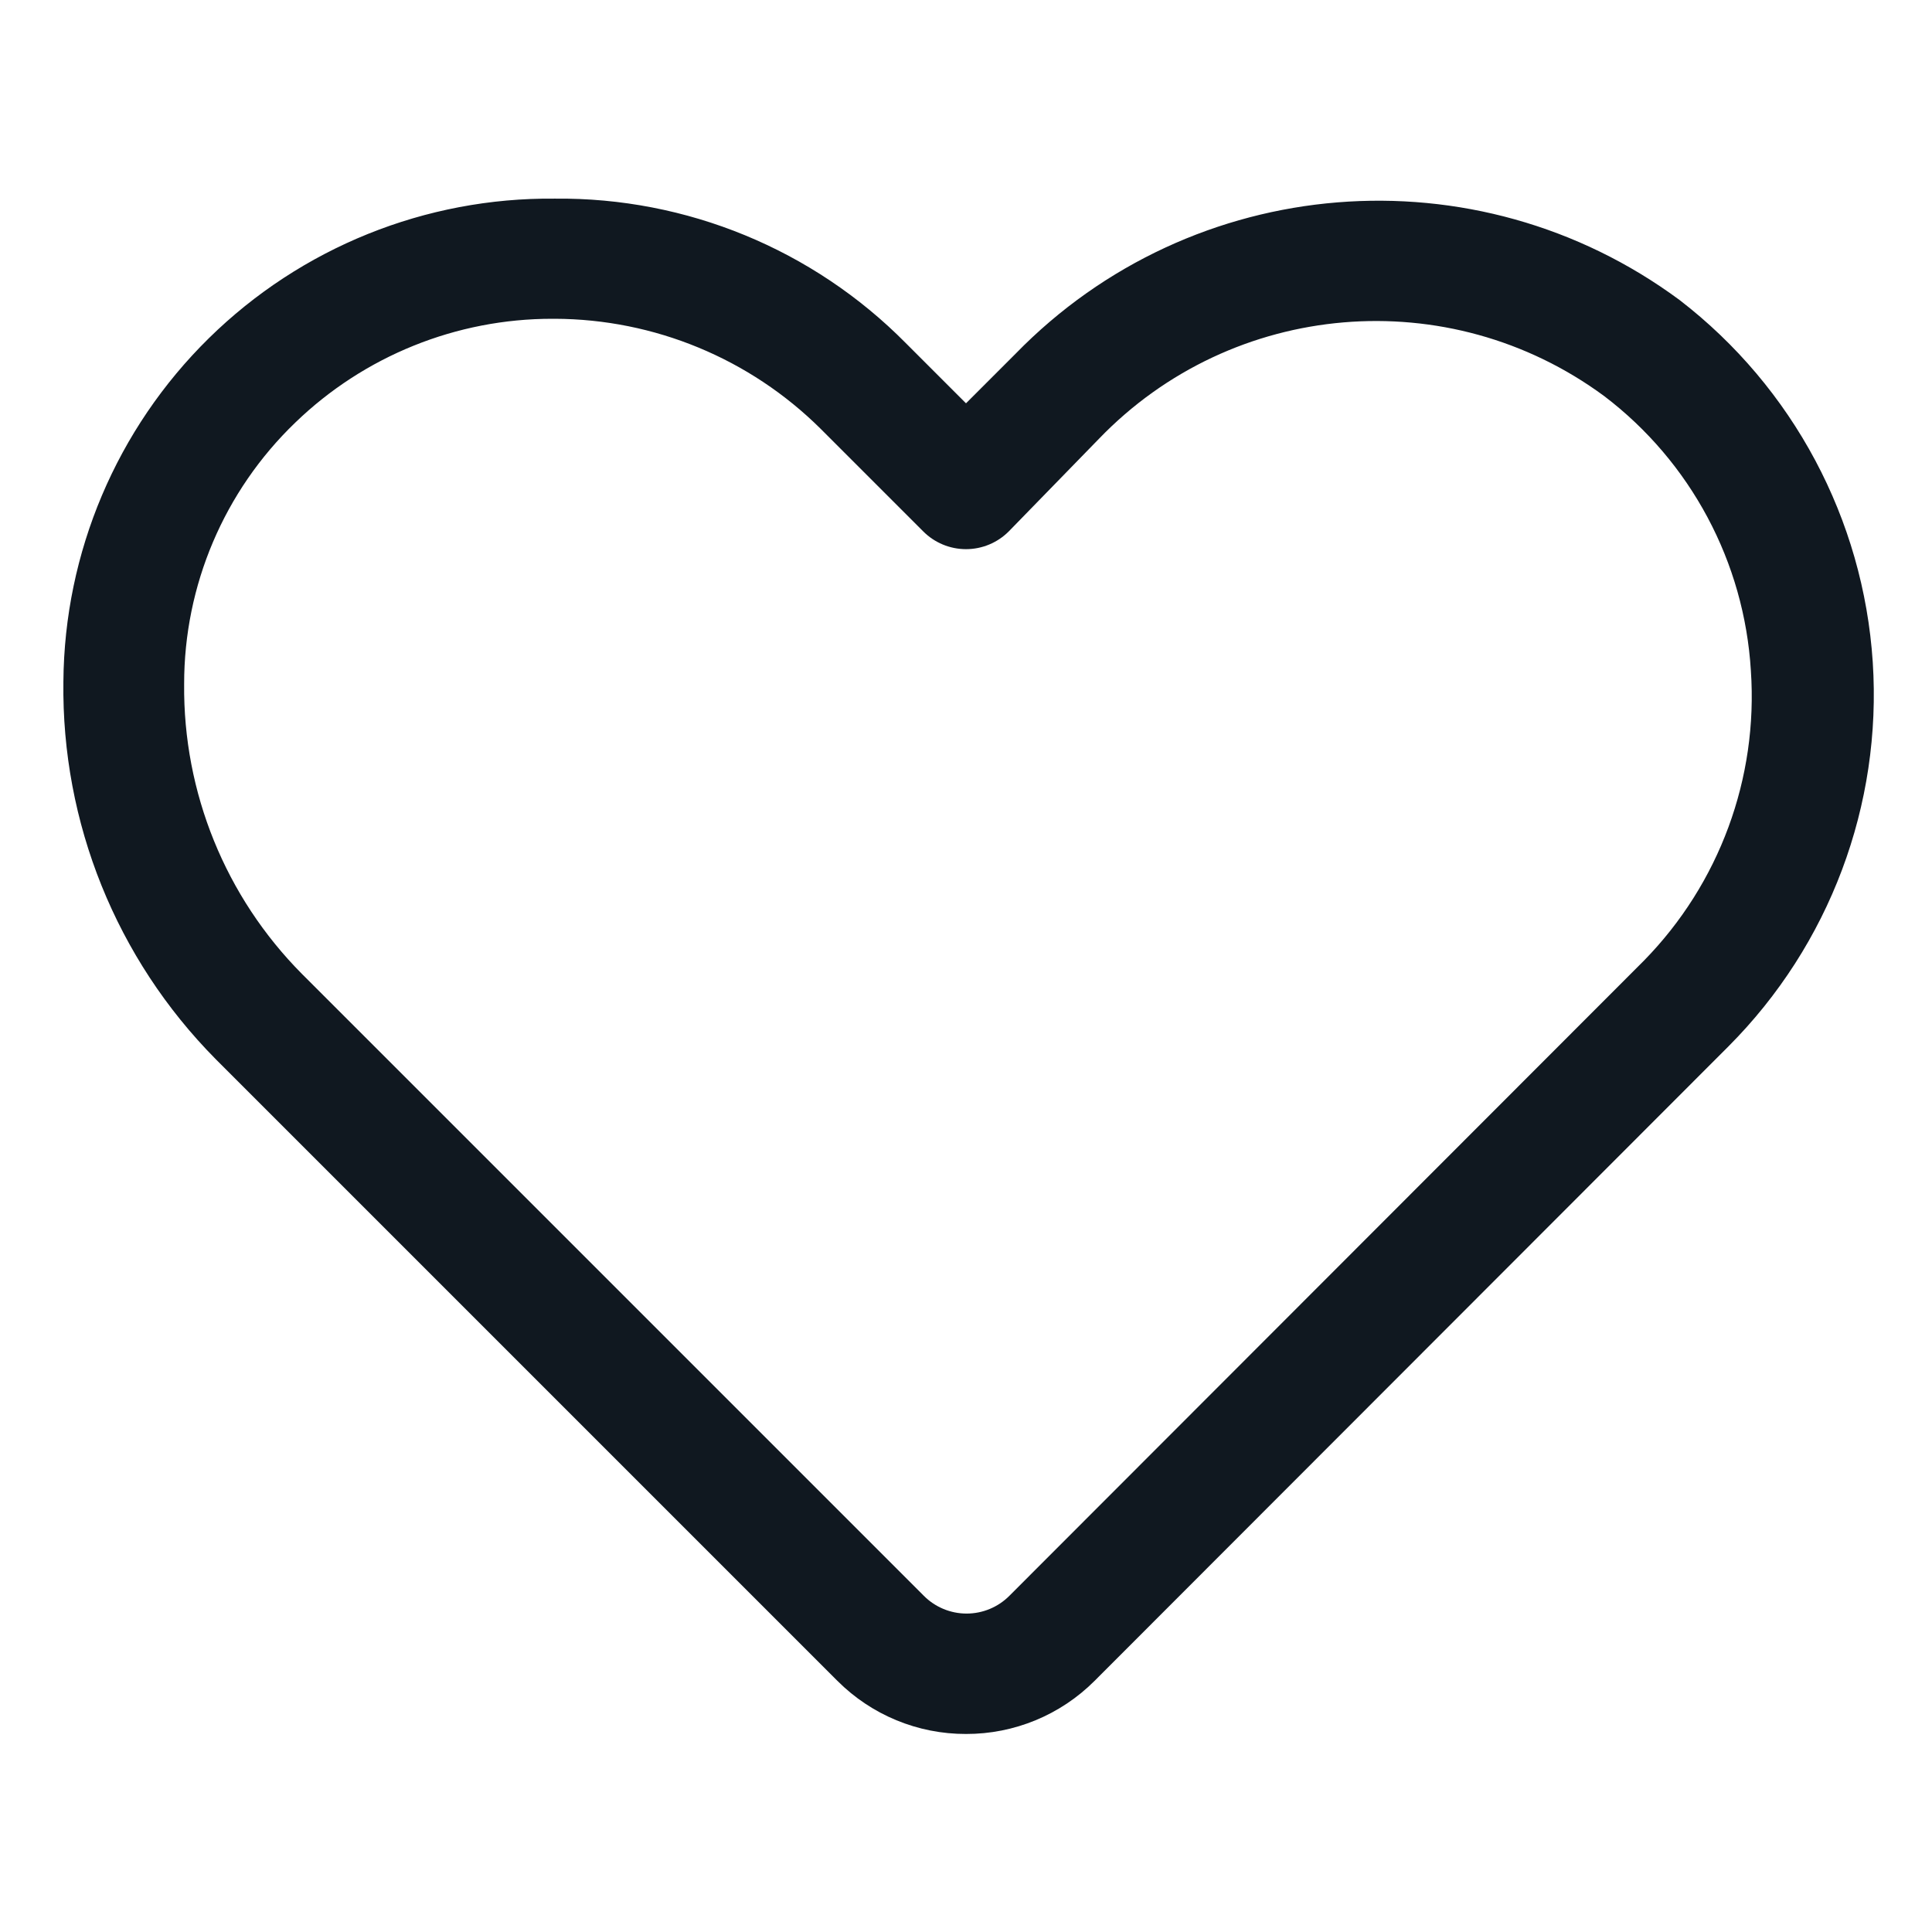
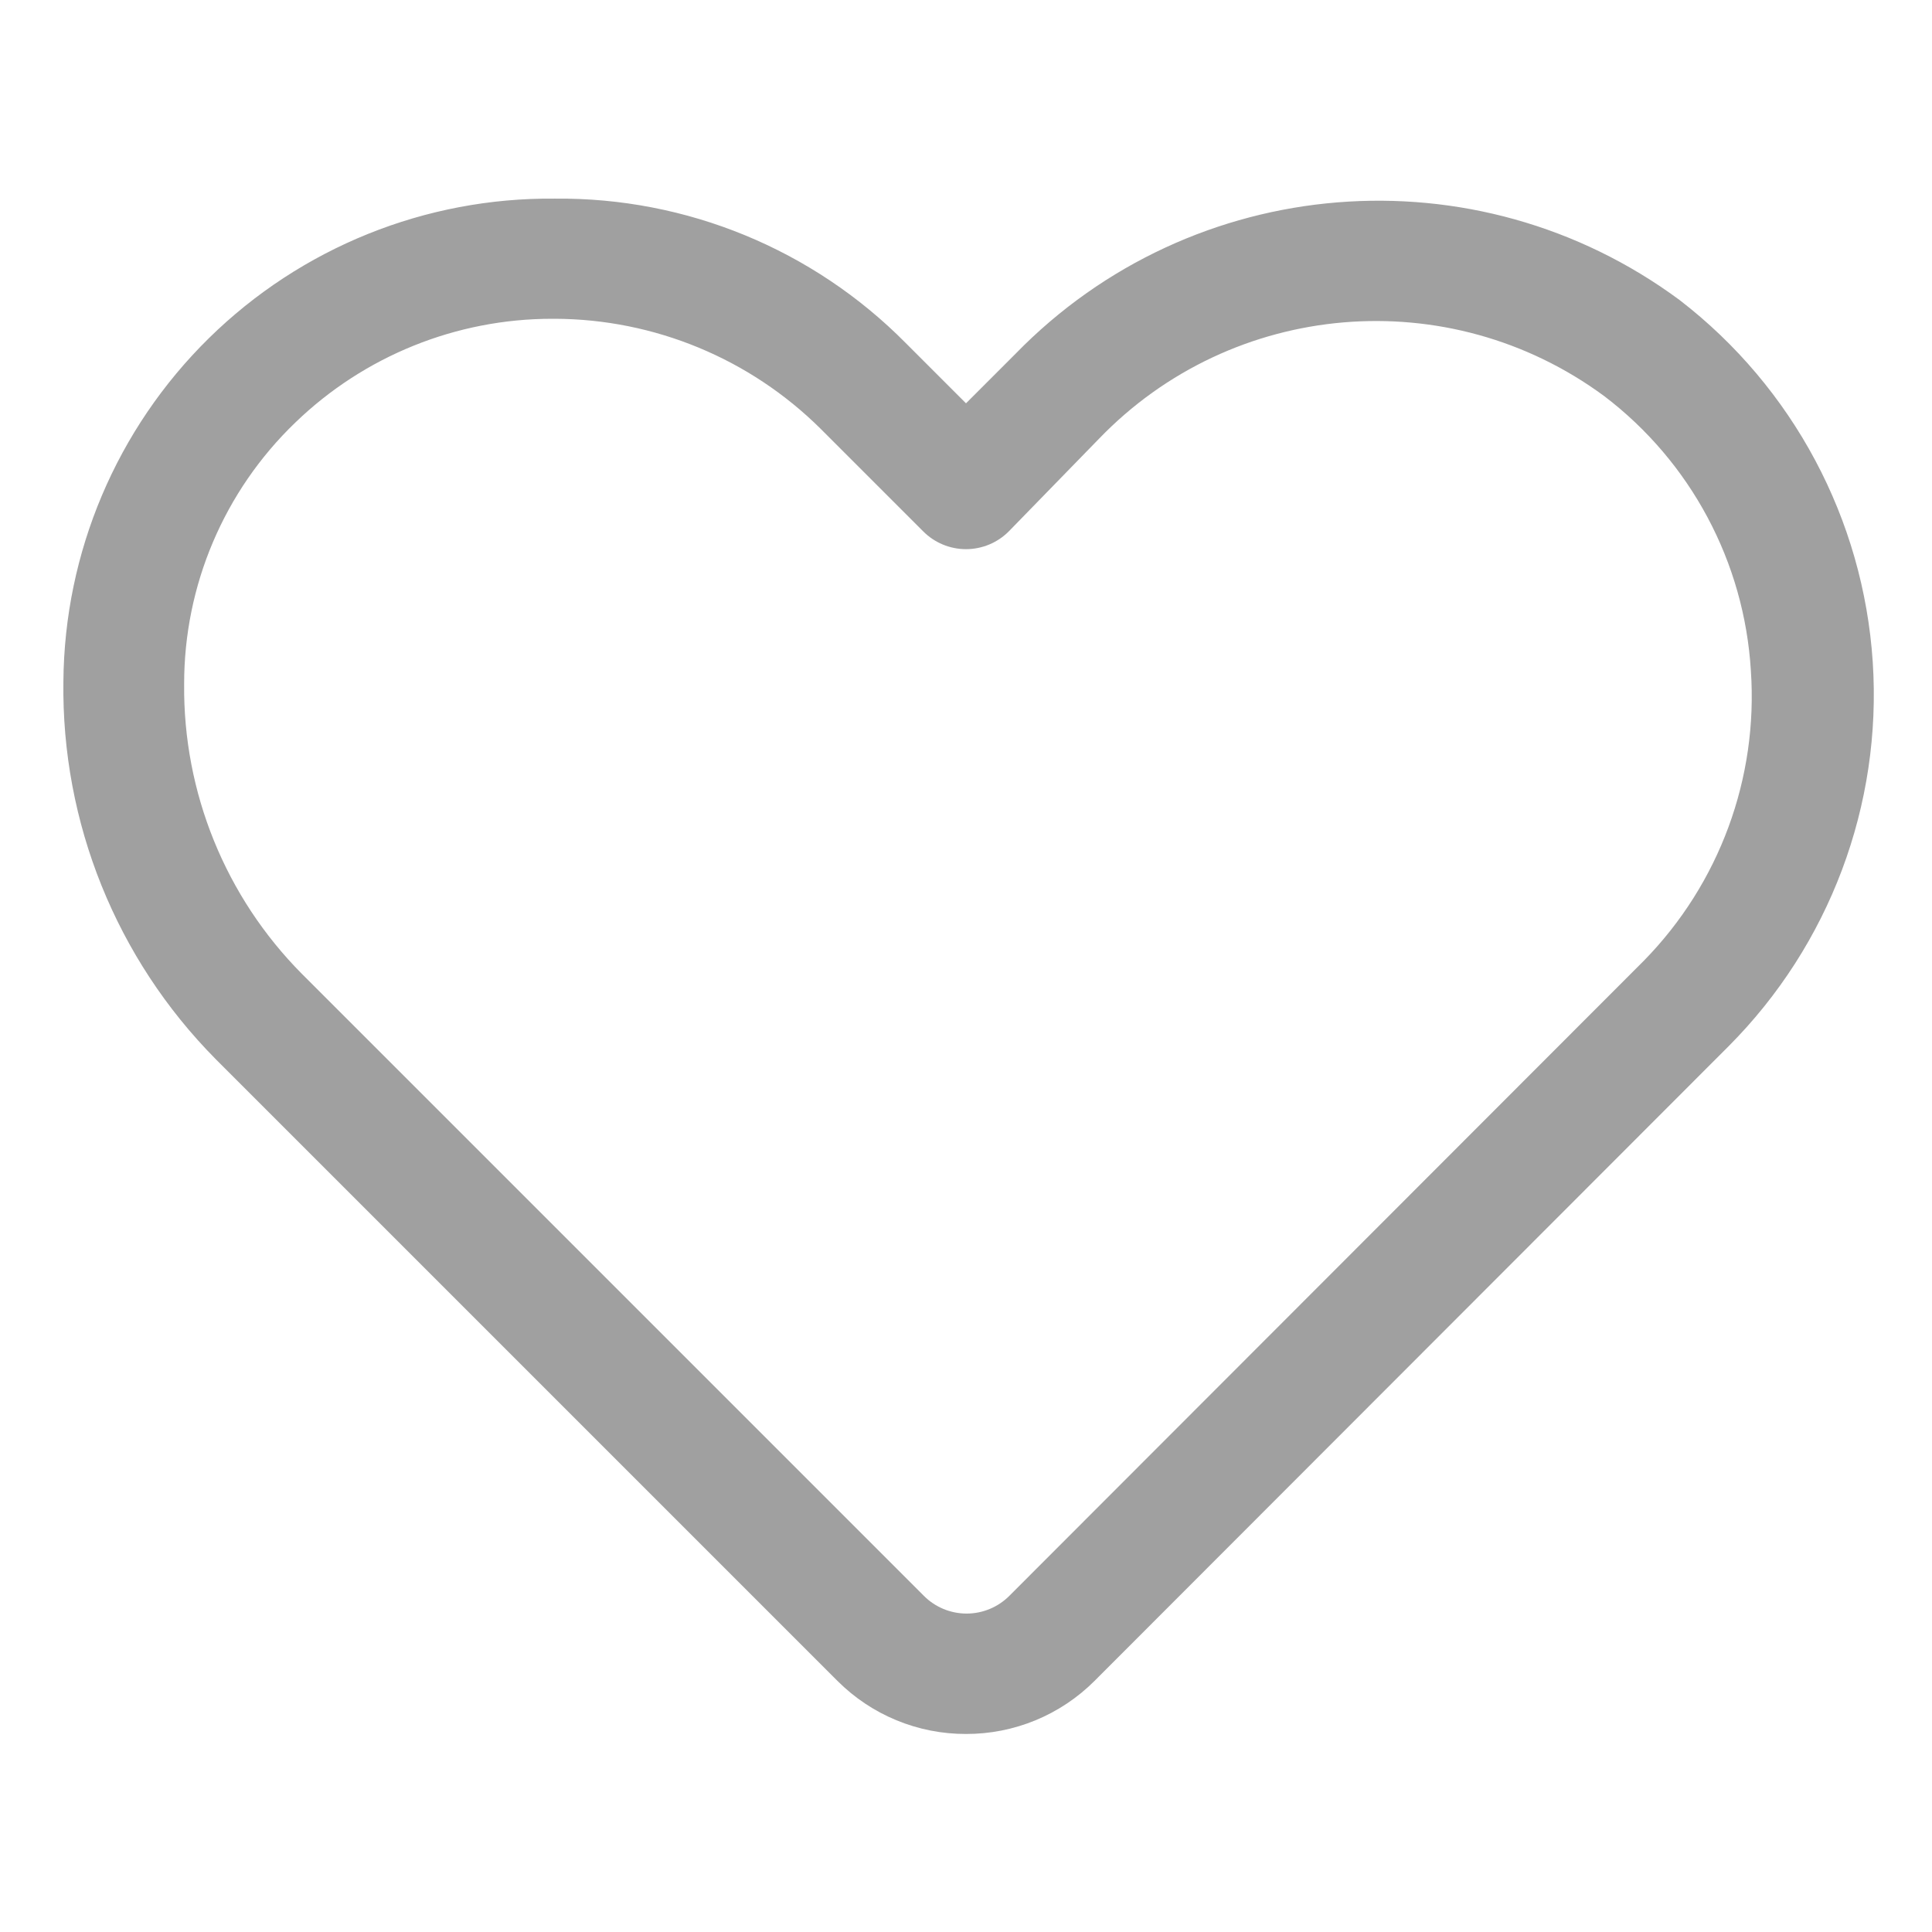
<svg xmlns="http://www.w3.org/2000/svg" viewBox="0 0 32 32">
  <defs>
-     <style>.cls-1{fill:#101820;}</style>
+     <style>.cls-1{fill:#A0A0A0;}</style>
  </defs>
  <g data-name="Layer 54" id="Layer_54">
    <path class="cls-1" d="M16,28.72a3,3,0,0,1-2.13-.88L3.57,17.54a8.72,8.72,0,0,1-2.52-6.25,8.06,8.06,0,0,1,8.14-8A8.06,8.06,0,0,1,15,5.68l1,1,.82-.82h0a8.39,8.39,0,0,1,11-.89,8.25,8.25,0,0,1,.81,12.36L18.13,27.84A3,3,0,0,1,16,28.72ZM9.15,5.28A6.12,6.12,0,0,0,4.89,7a6,6,0,0,0-1.84,4.33A6.72,6.72,0,0,0,5,16.13l10.3,10.3a1,1,0,0,0,1.42,0L27.23,15.91A6.25,6.25,0,0,0,29,11.11a6.18,6.18,0,0,0-2.43-4.55,6.37,6.37,0,0,0-8.37.71L16.71,8.8a1,1,0,0,1-1.42,0l-1.7-1.7a6.28,6.28,0,0,0-4.4-1.82Z" />
  </g>
</svg>
